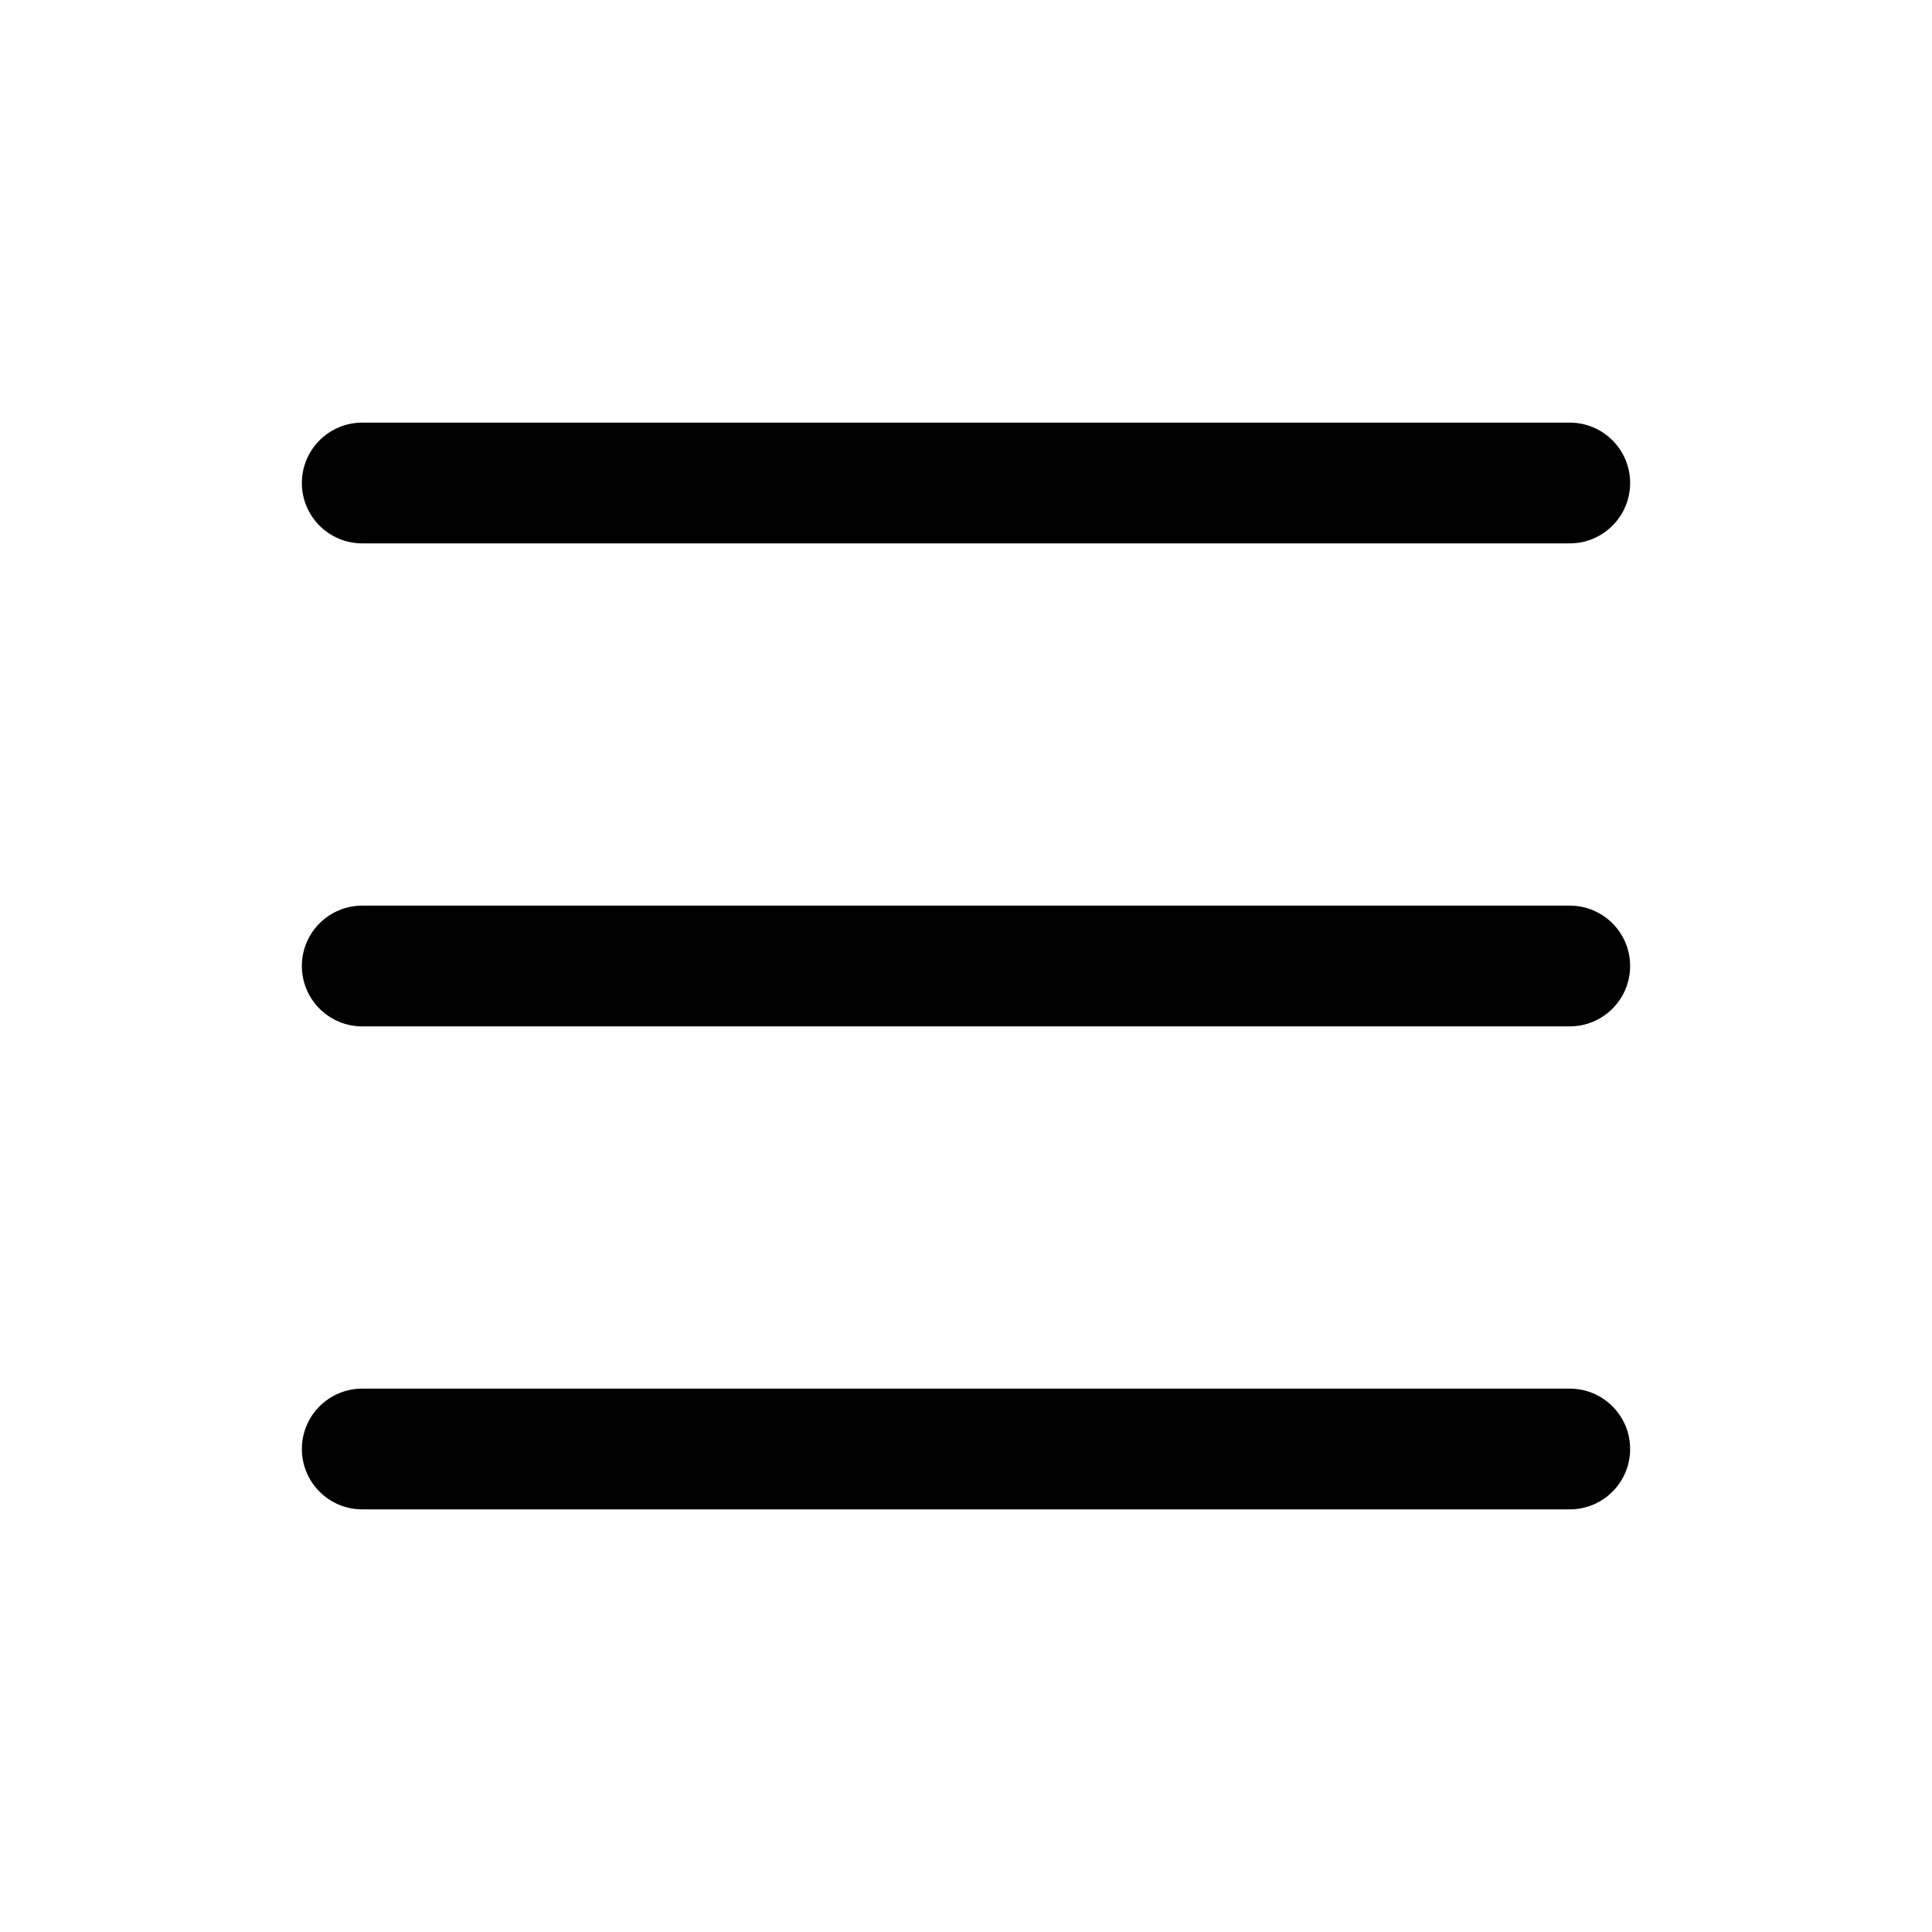
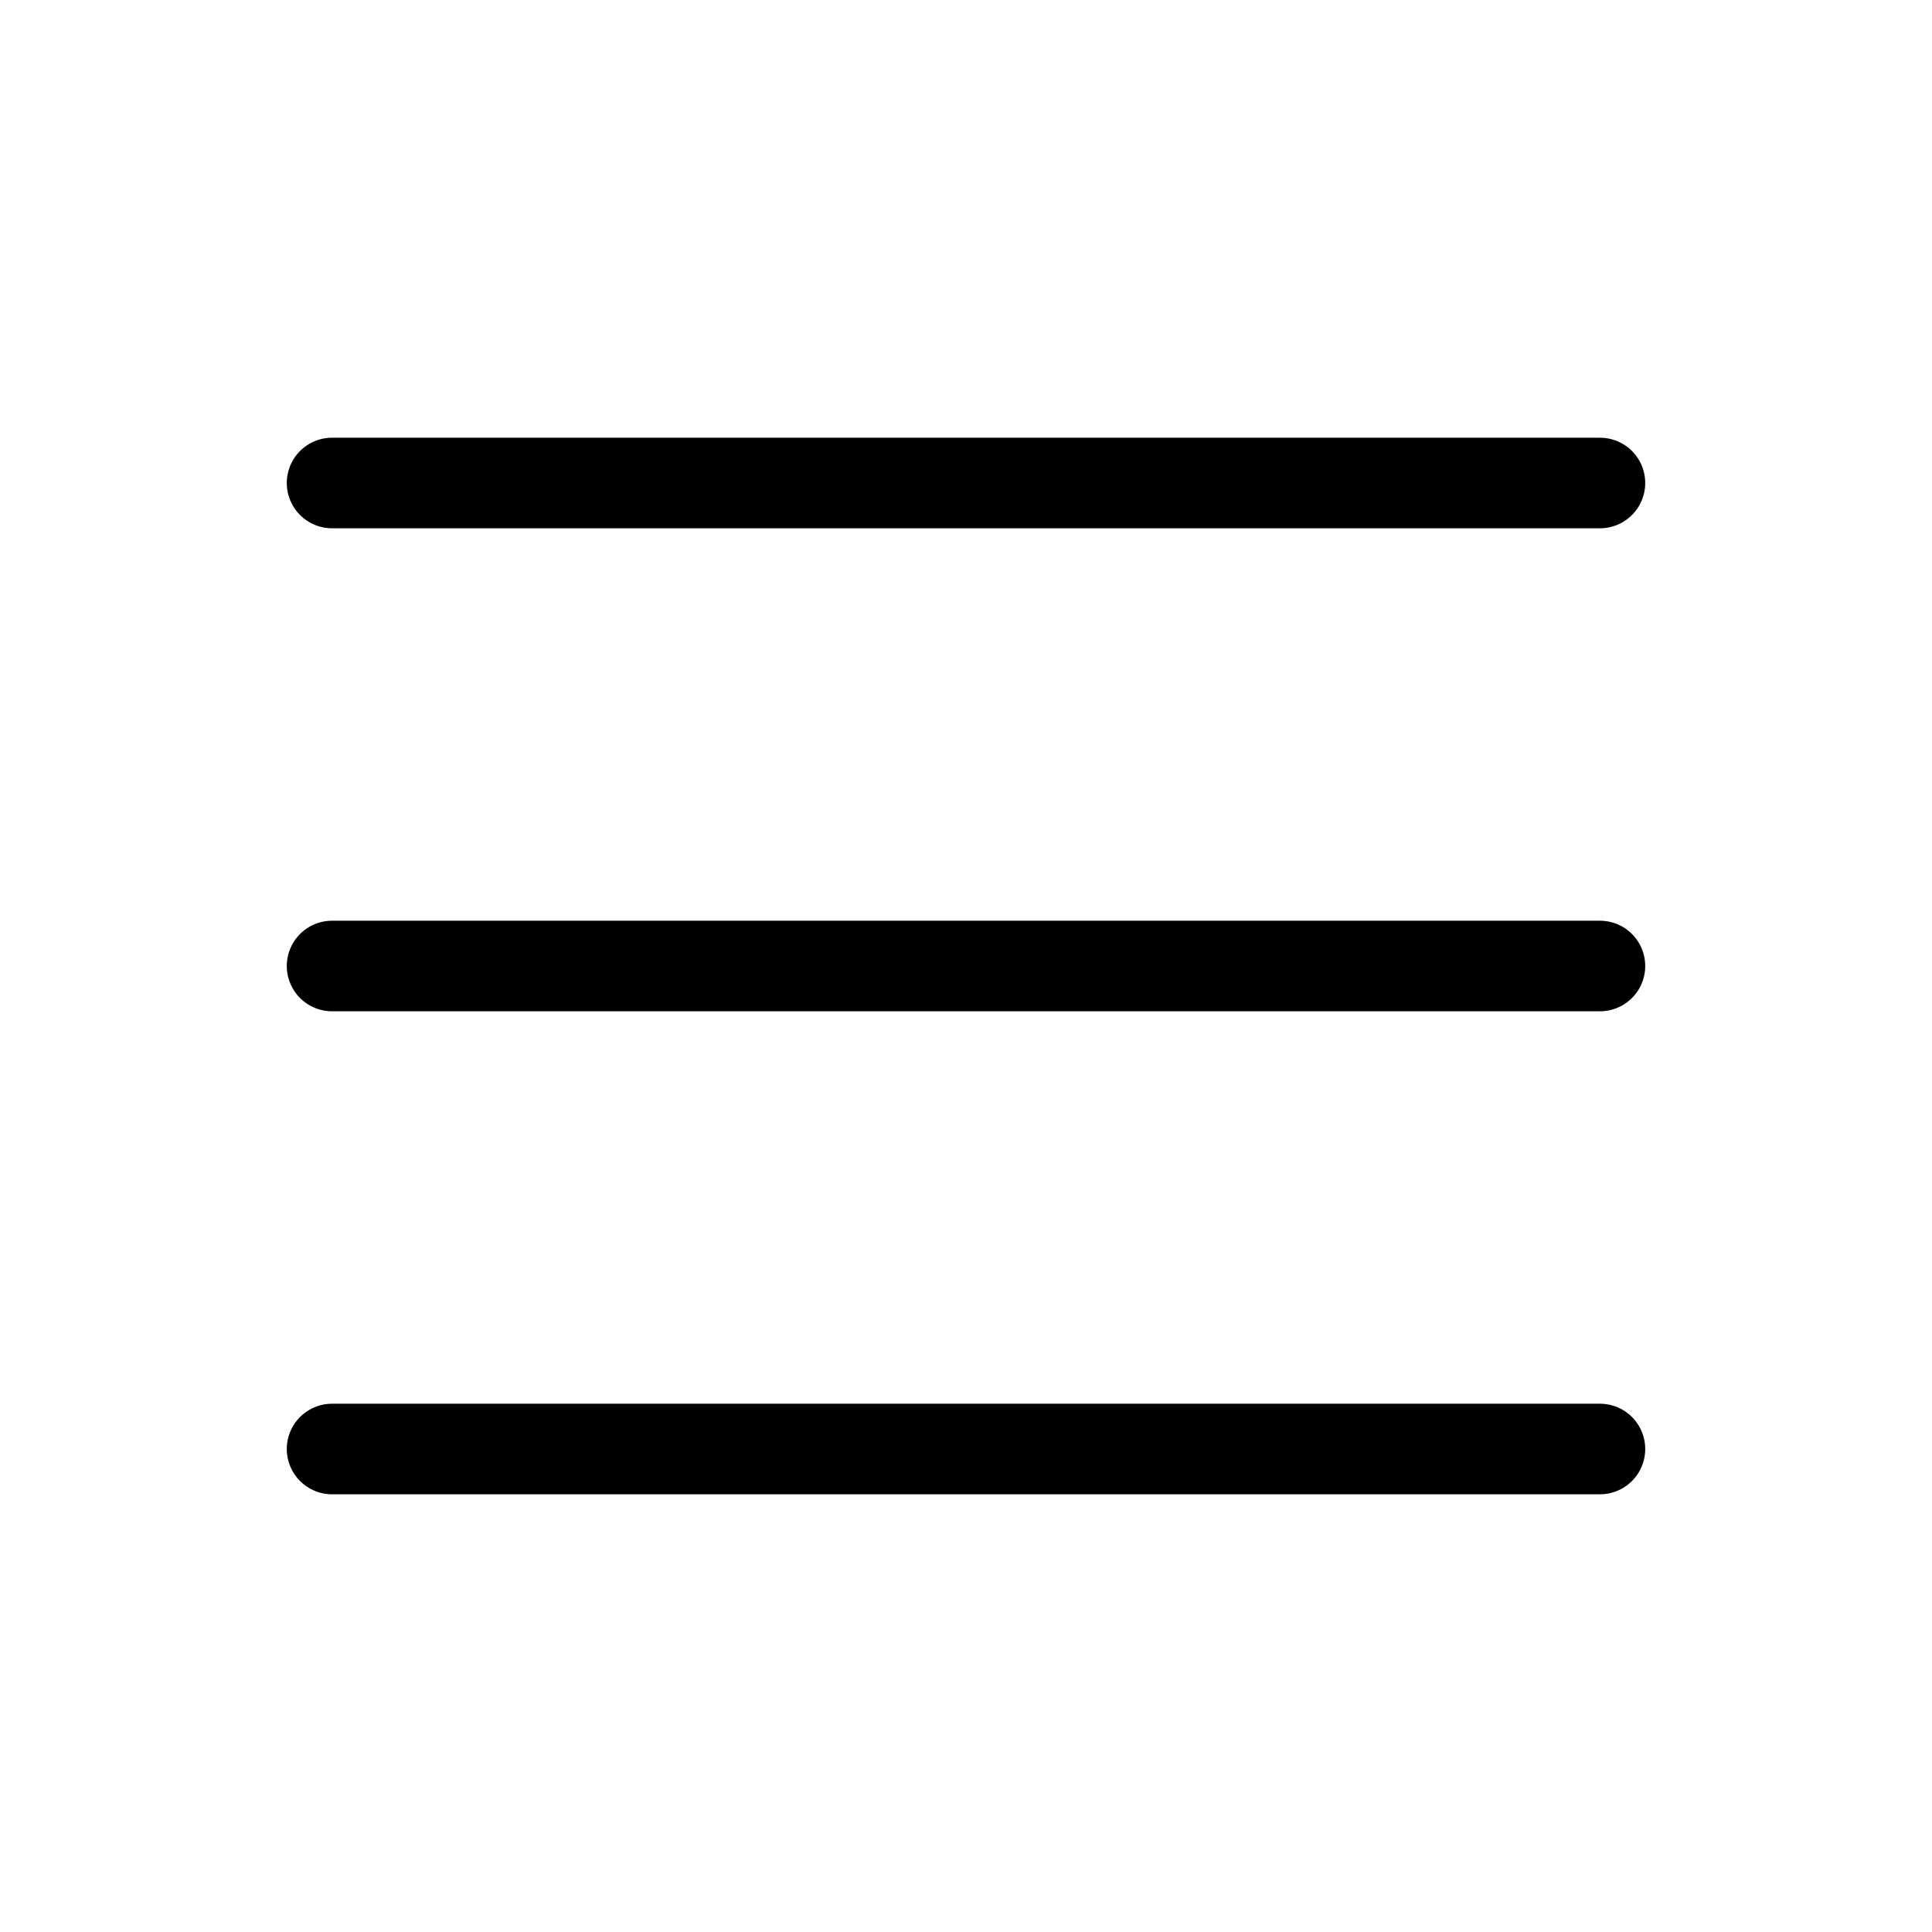
<svg xmlns="http://www.w3.org/2000/svg" class="icon" viewBox="0 0 16 16" aria-hidden="true">
-   <path fill-rule="evenodd" d="M2.5 12a.5.5 0 0 1 .5-.5h10a.5.5 0 0 1 0 1H3a.5.5 0 0 1-.5-.5m0-4a.5.5 0 0 1 .5-.5h10a.5.5 0 0 1 0 1H3a.5.5 0 0 1-.5-.5m0-4a.5.5 0 0 1 .5-.5h10a.5.5 0 0 1 0 1H3a.5.5 0 0 1-.5-.5" />
+   <path fill="none" stroke="#000" stroke-width="0.75" stroke-linecap="round" d="M2.75 4h10.5M2.75 8h10.5M2.75 12h10.5" />
</svg>
